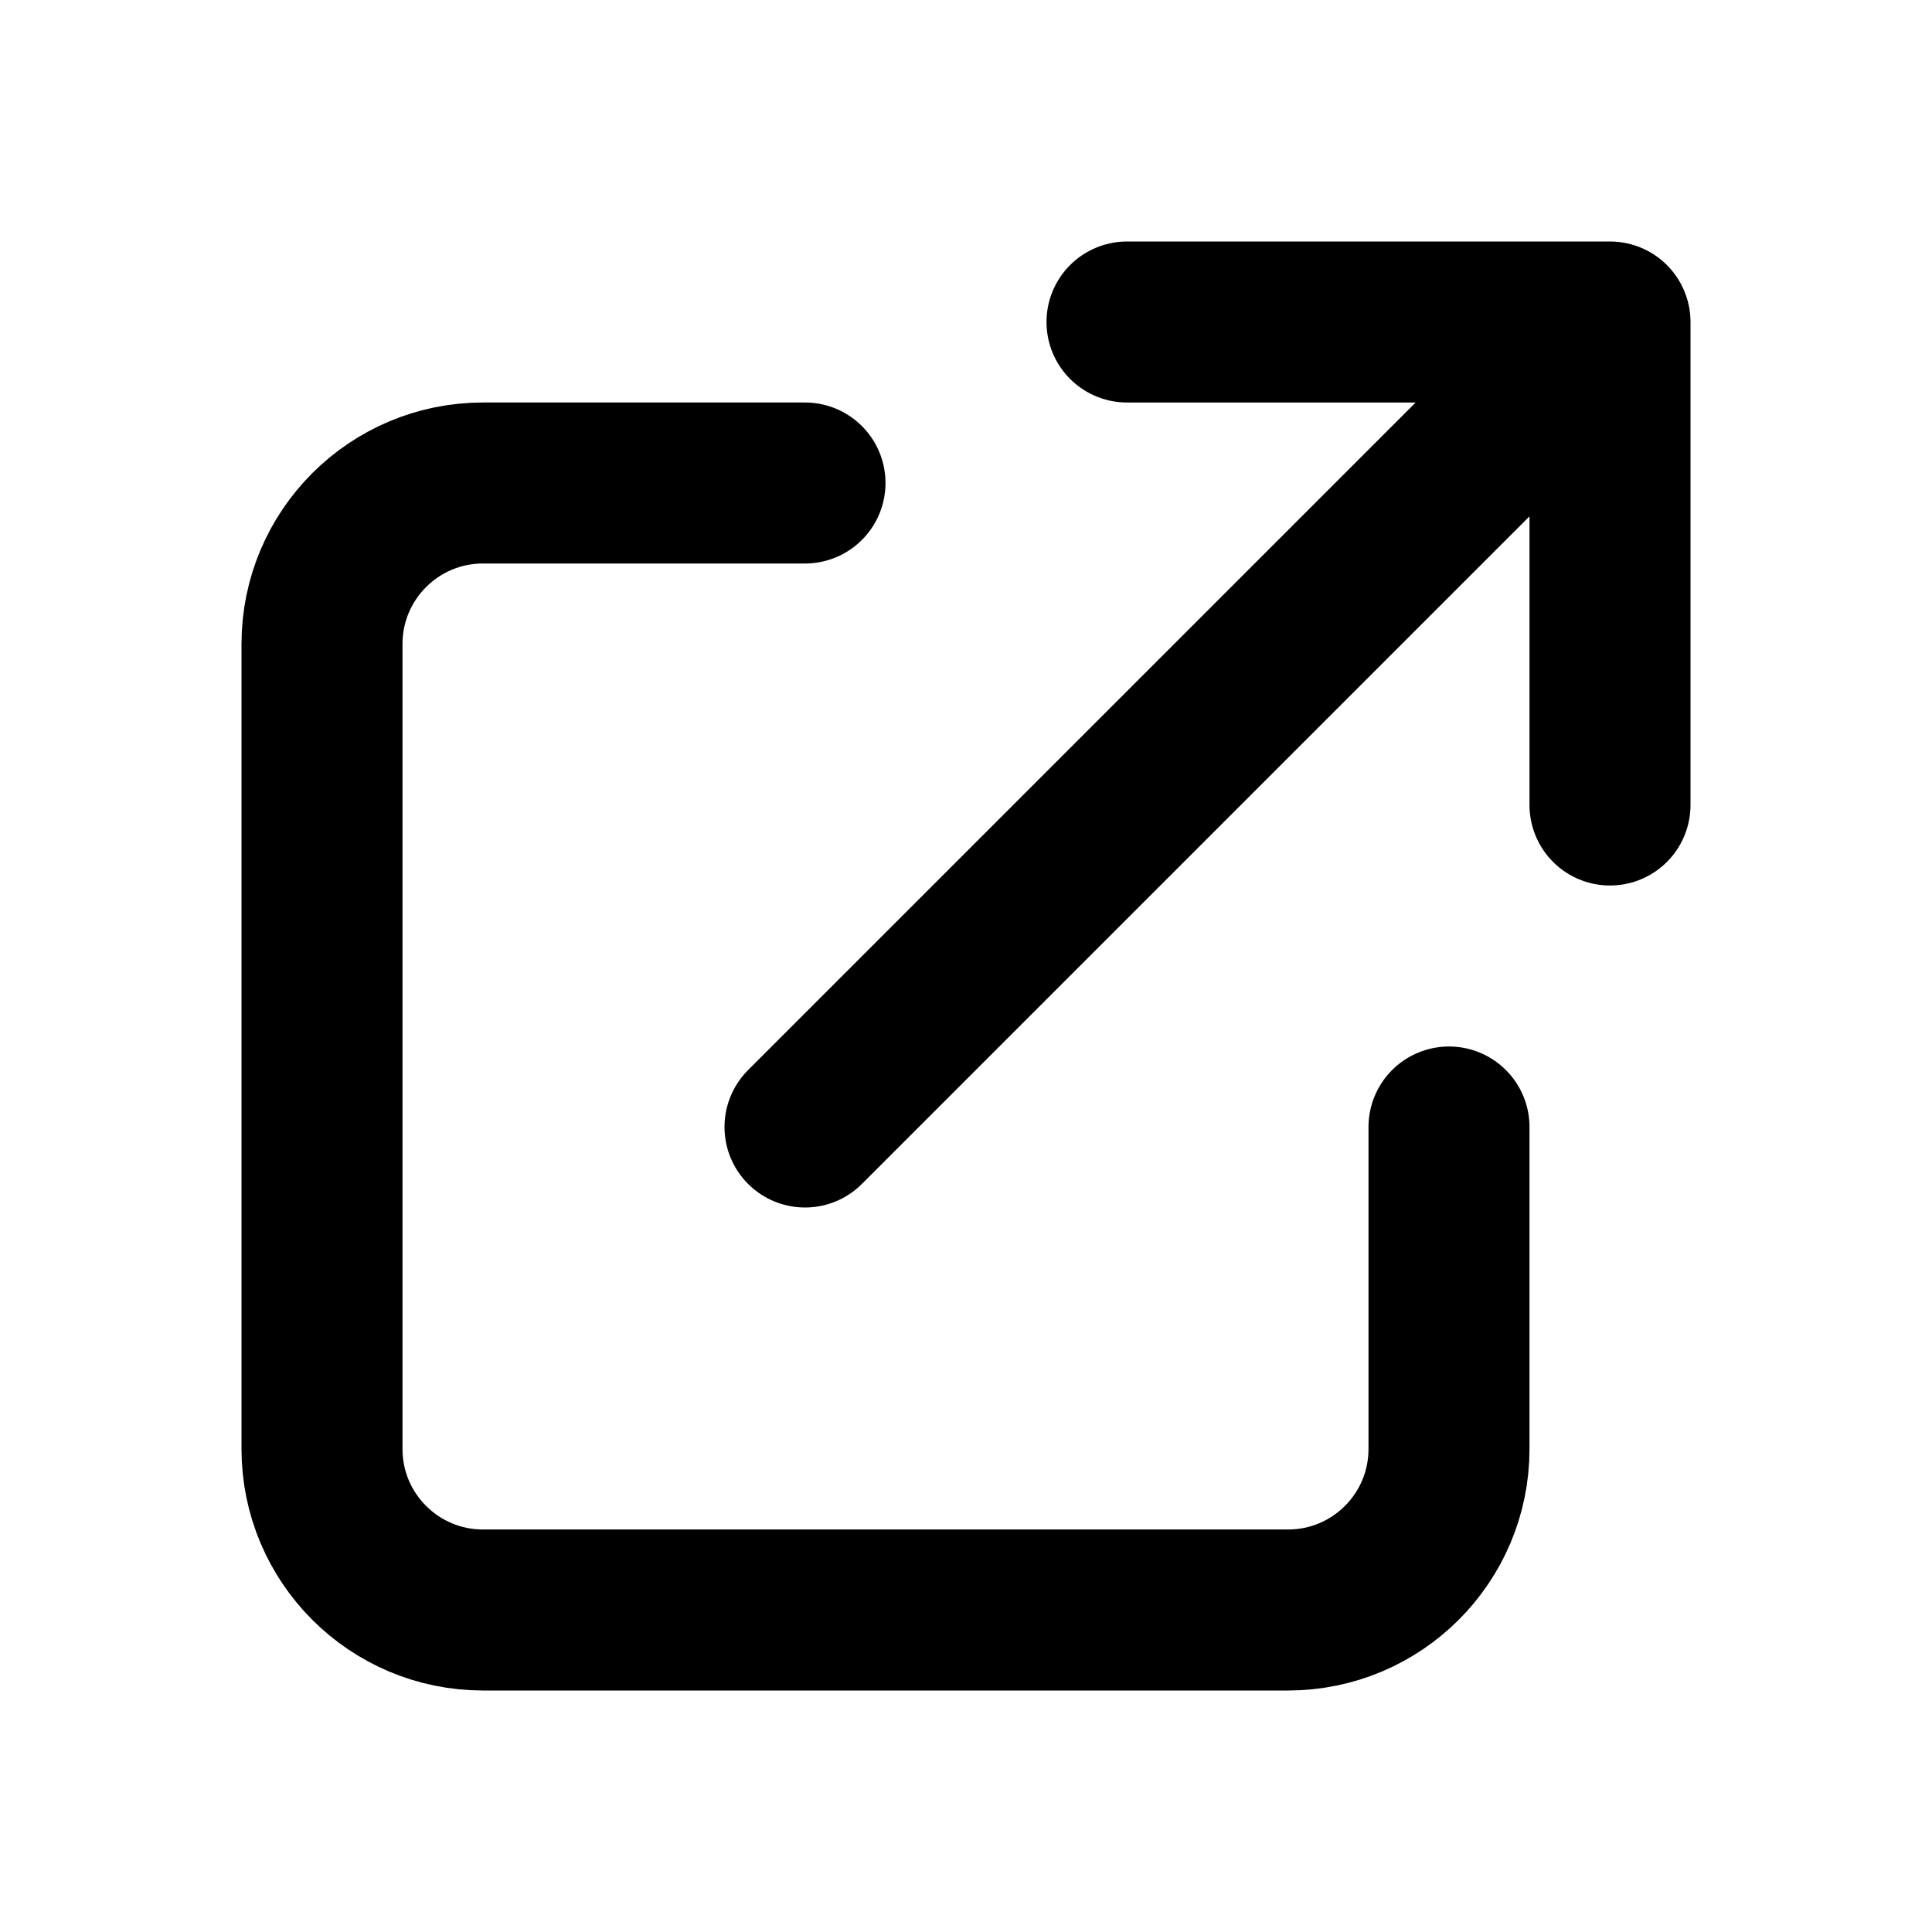
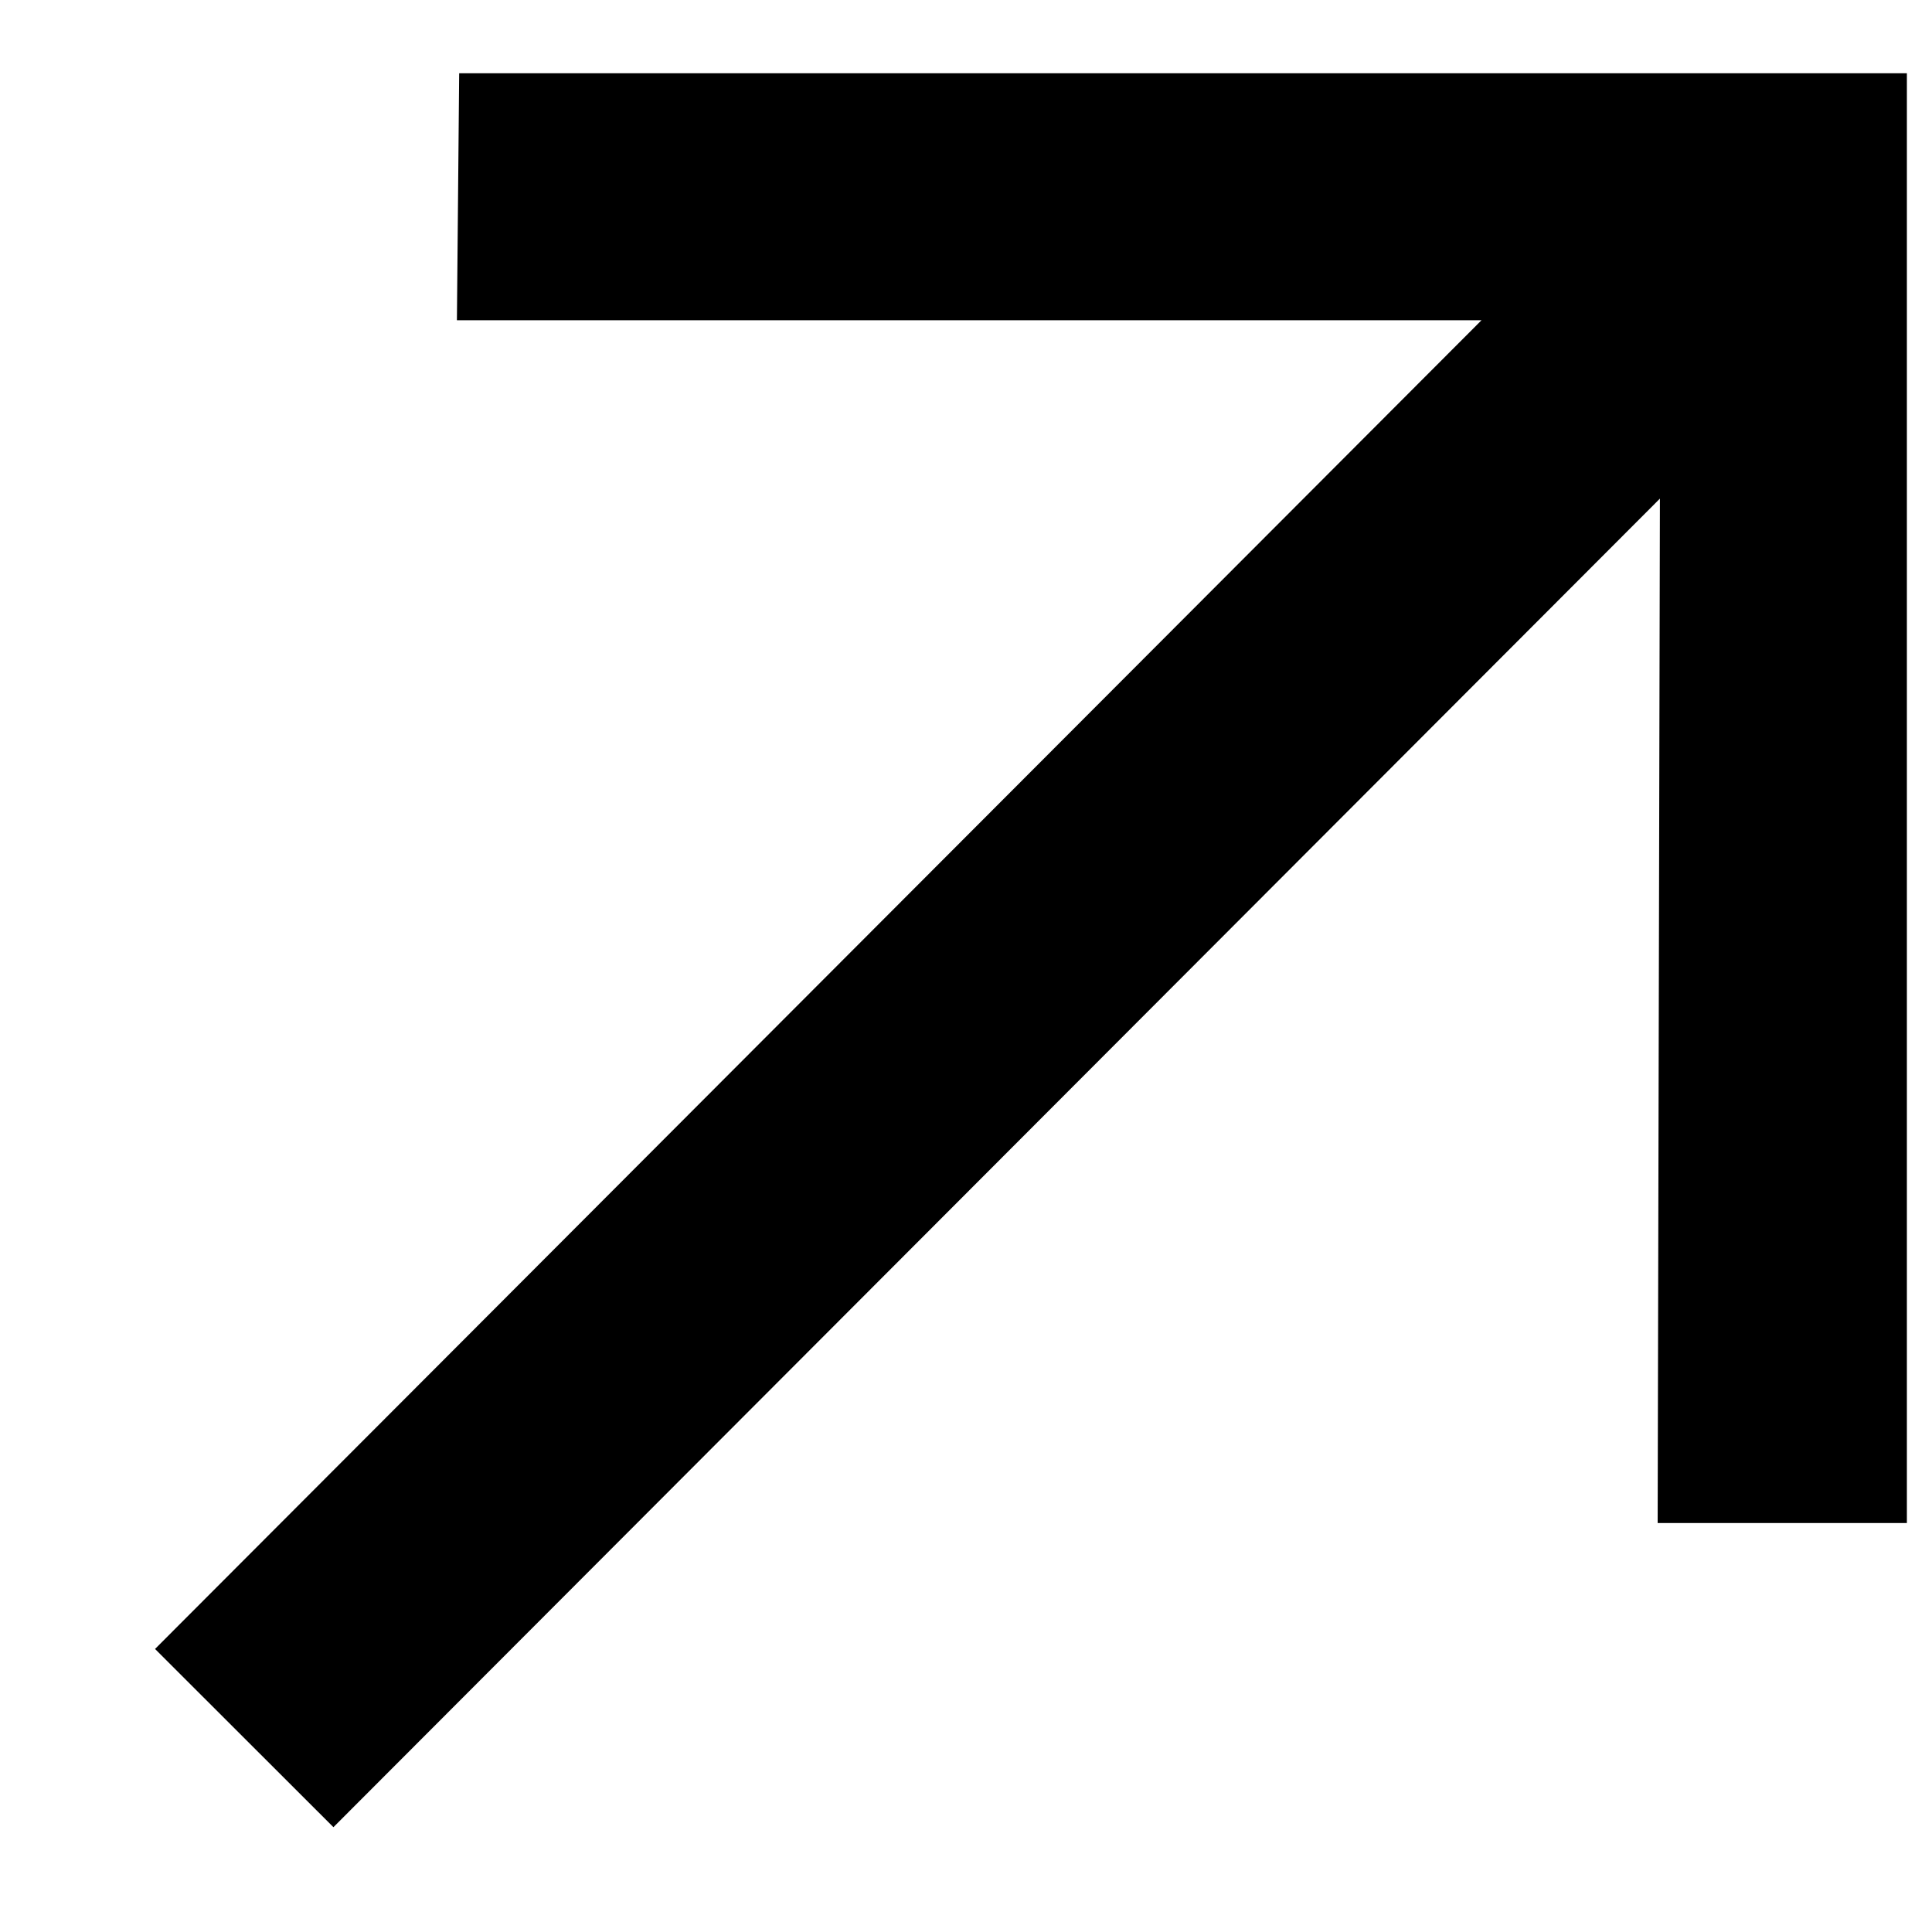
- <svg xmlns="http://www.w3.org/2000/svg" id="external-link" fill="none" viewBox="0 0 24 24" stroke="currentColor">
-   <path stroke-linecap="round" stroke-linejoin="round" stroke-width="2" d="M10 6H6a2 2 0 00-2 2v10a2 2 0 002 2h10a2 2 0 002-2v-4M14 4h6m0 0v6m0-6L10 14" />
+ <svg xmlns="http://www.w3.org/2000/svg" id="external-link" width="12" height="12" viewBox="0 0 12 12" fill="none">
+   <path d="M2.071 11.349L0.963 10.242L9.202 1.989H2.838L2.852 0.455H11.844V9.46H10.296L10.31 3.097L2.071 11.349Z" fill="currentColor" />
</svg>
